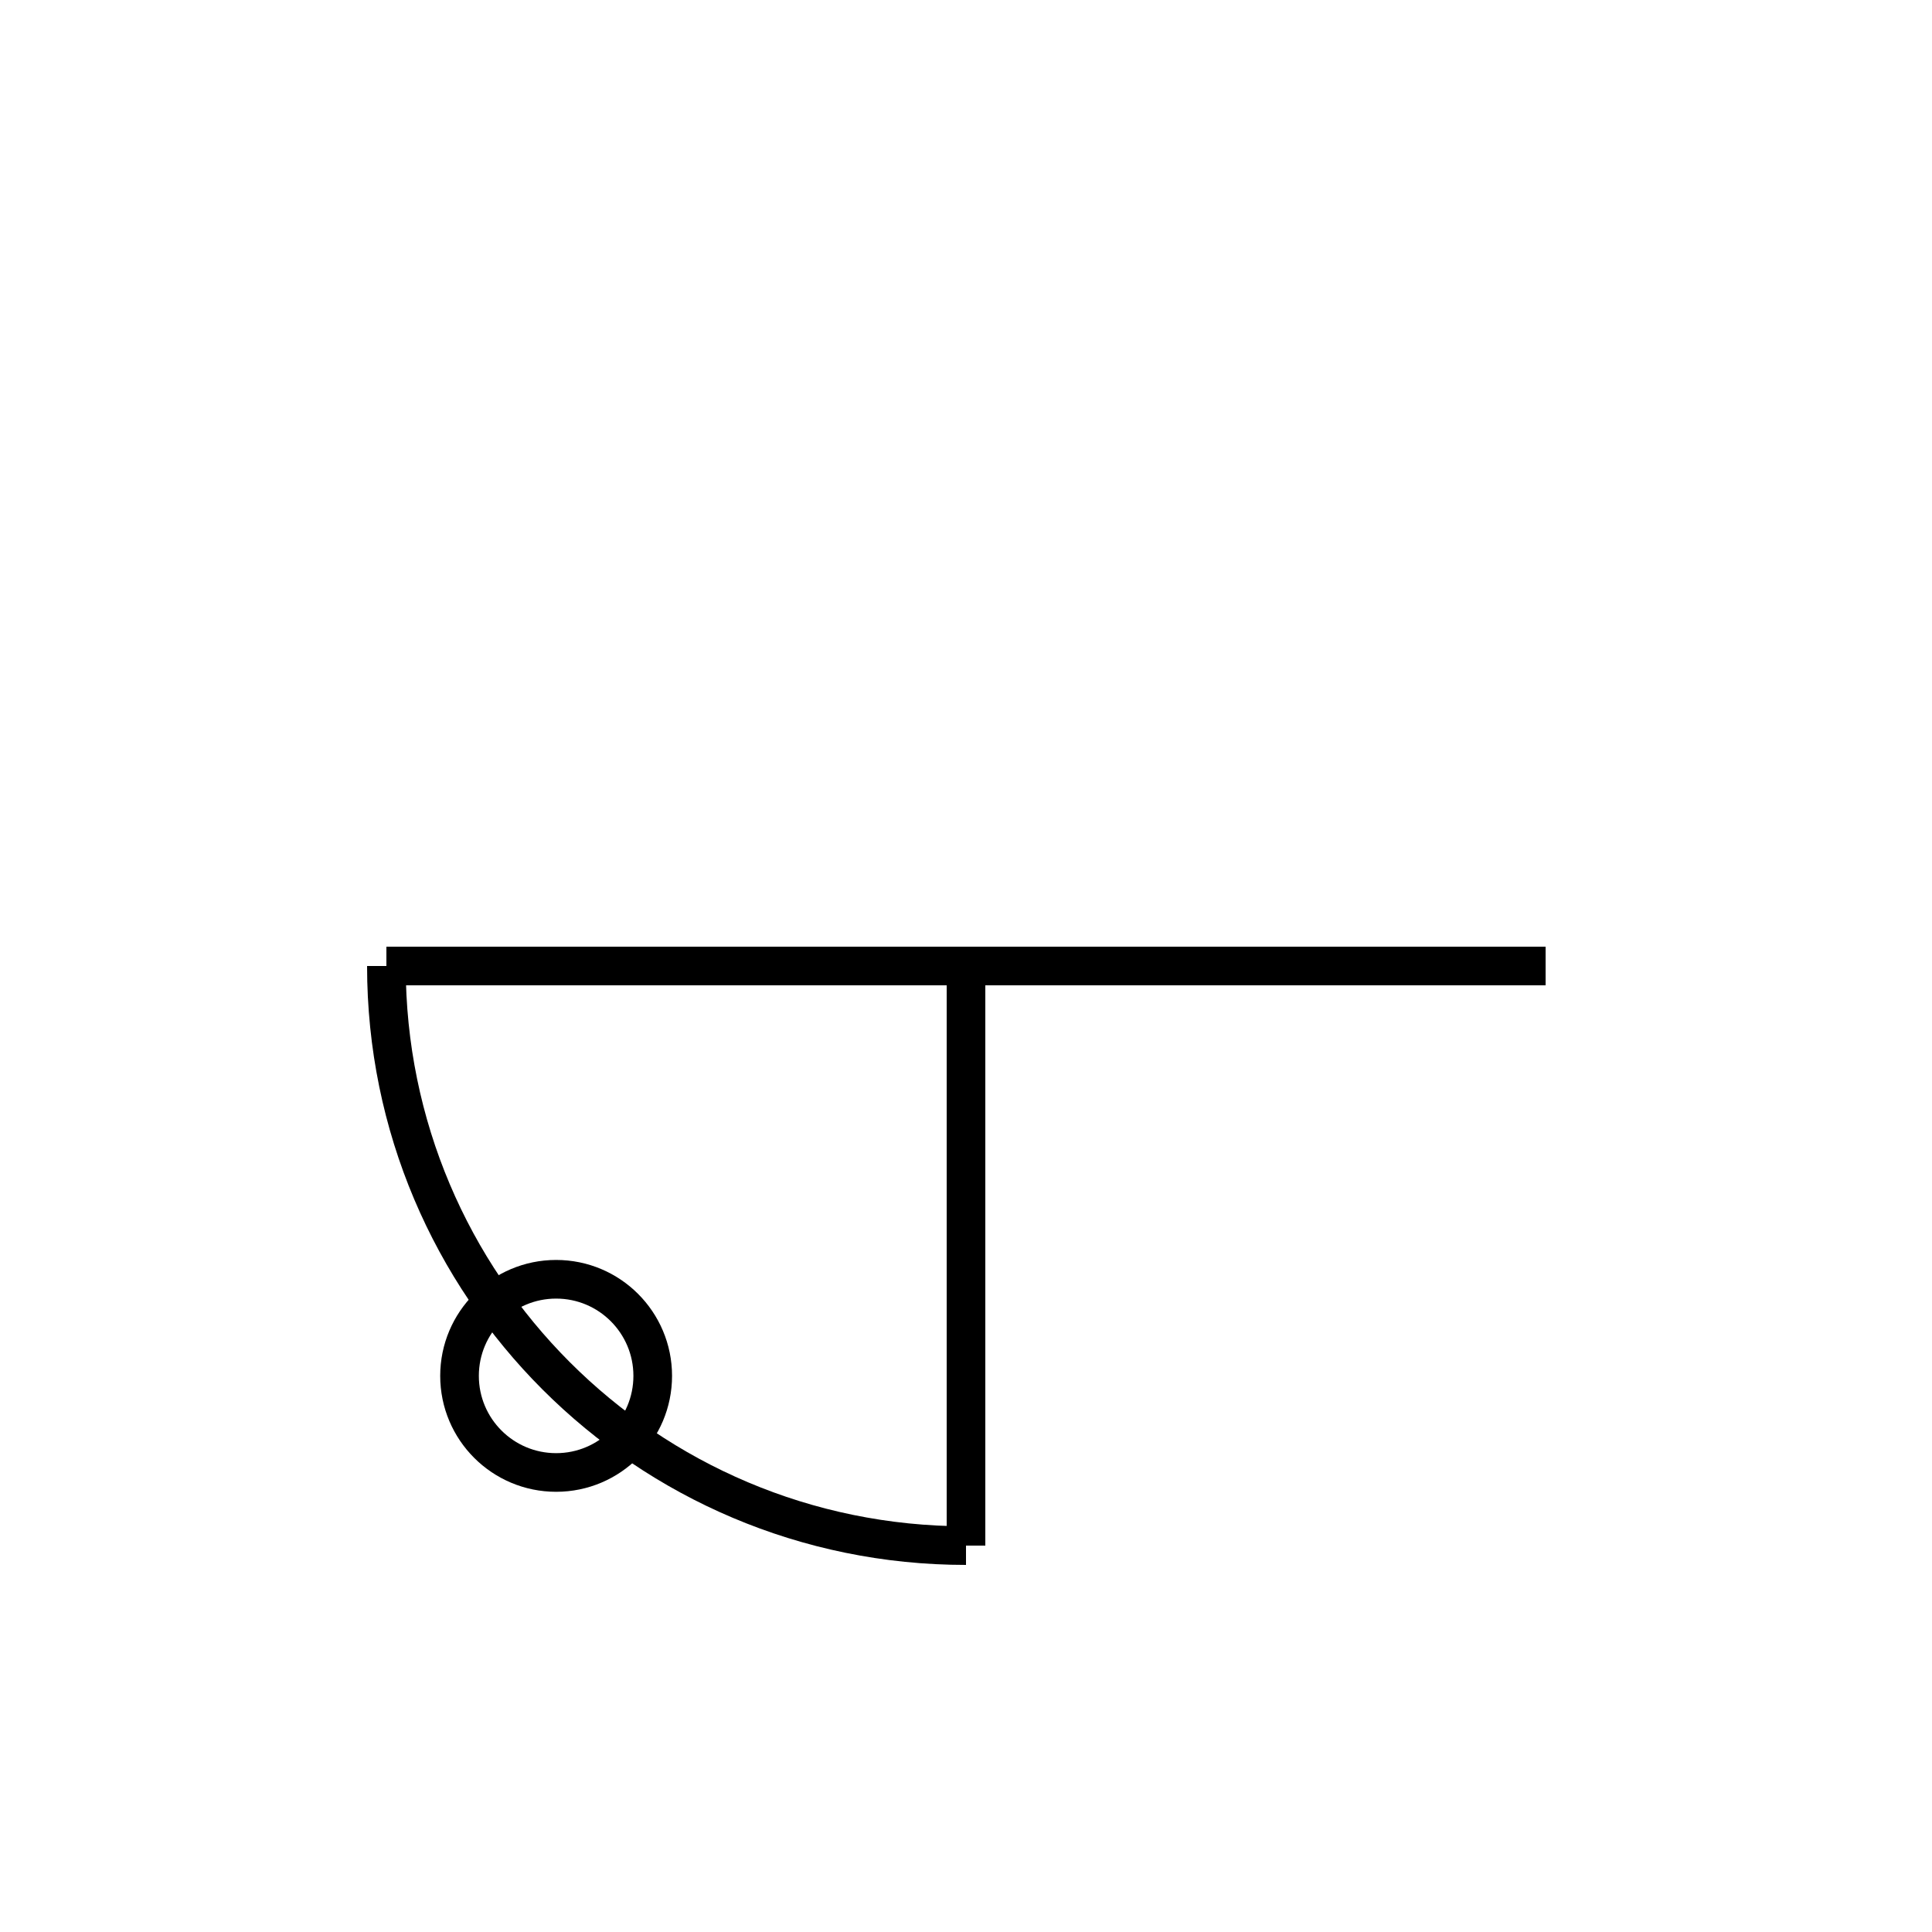
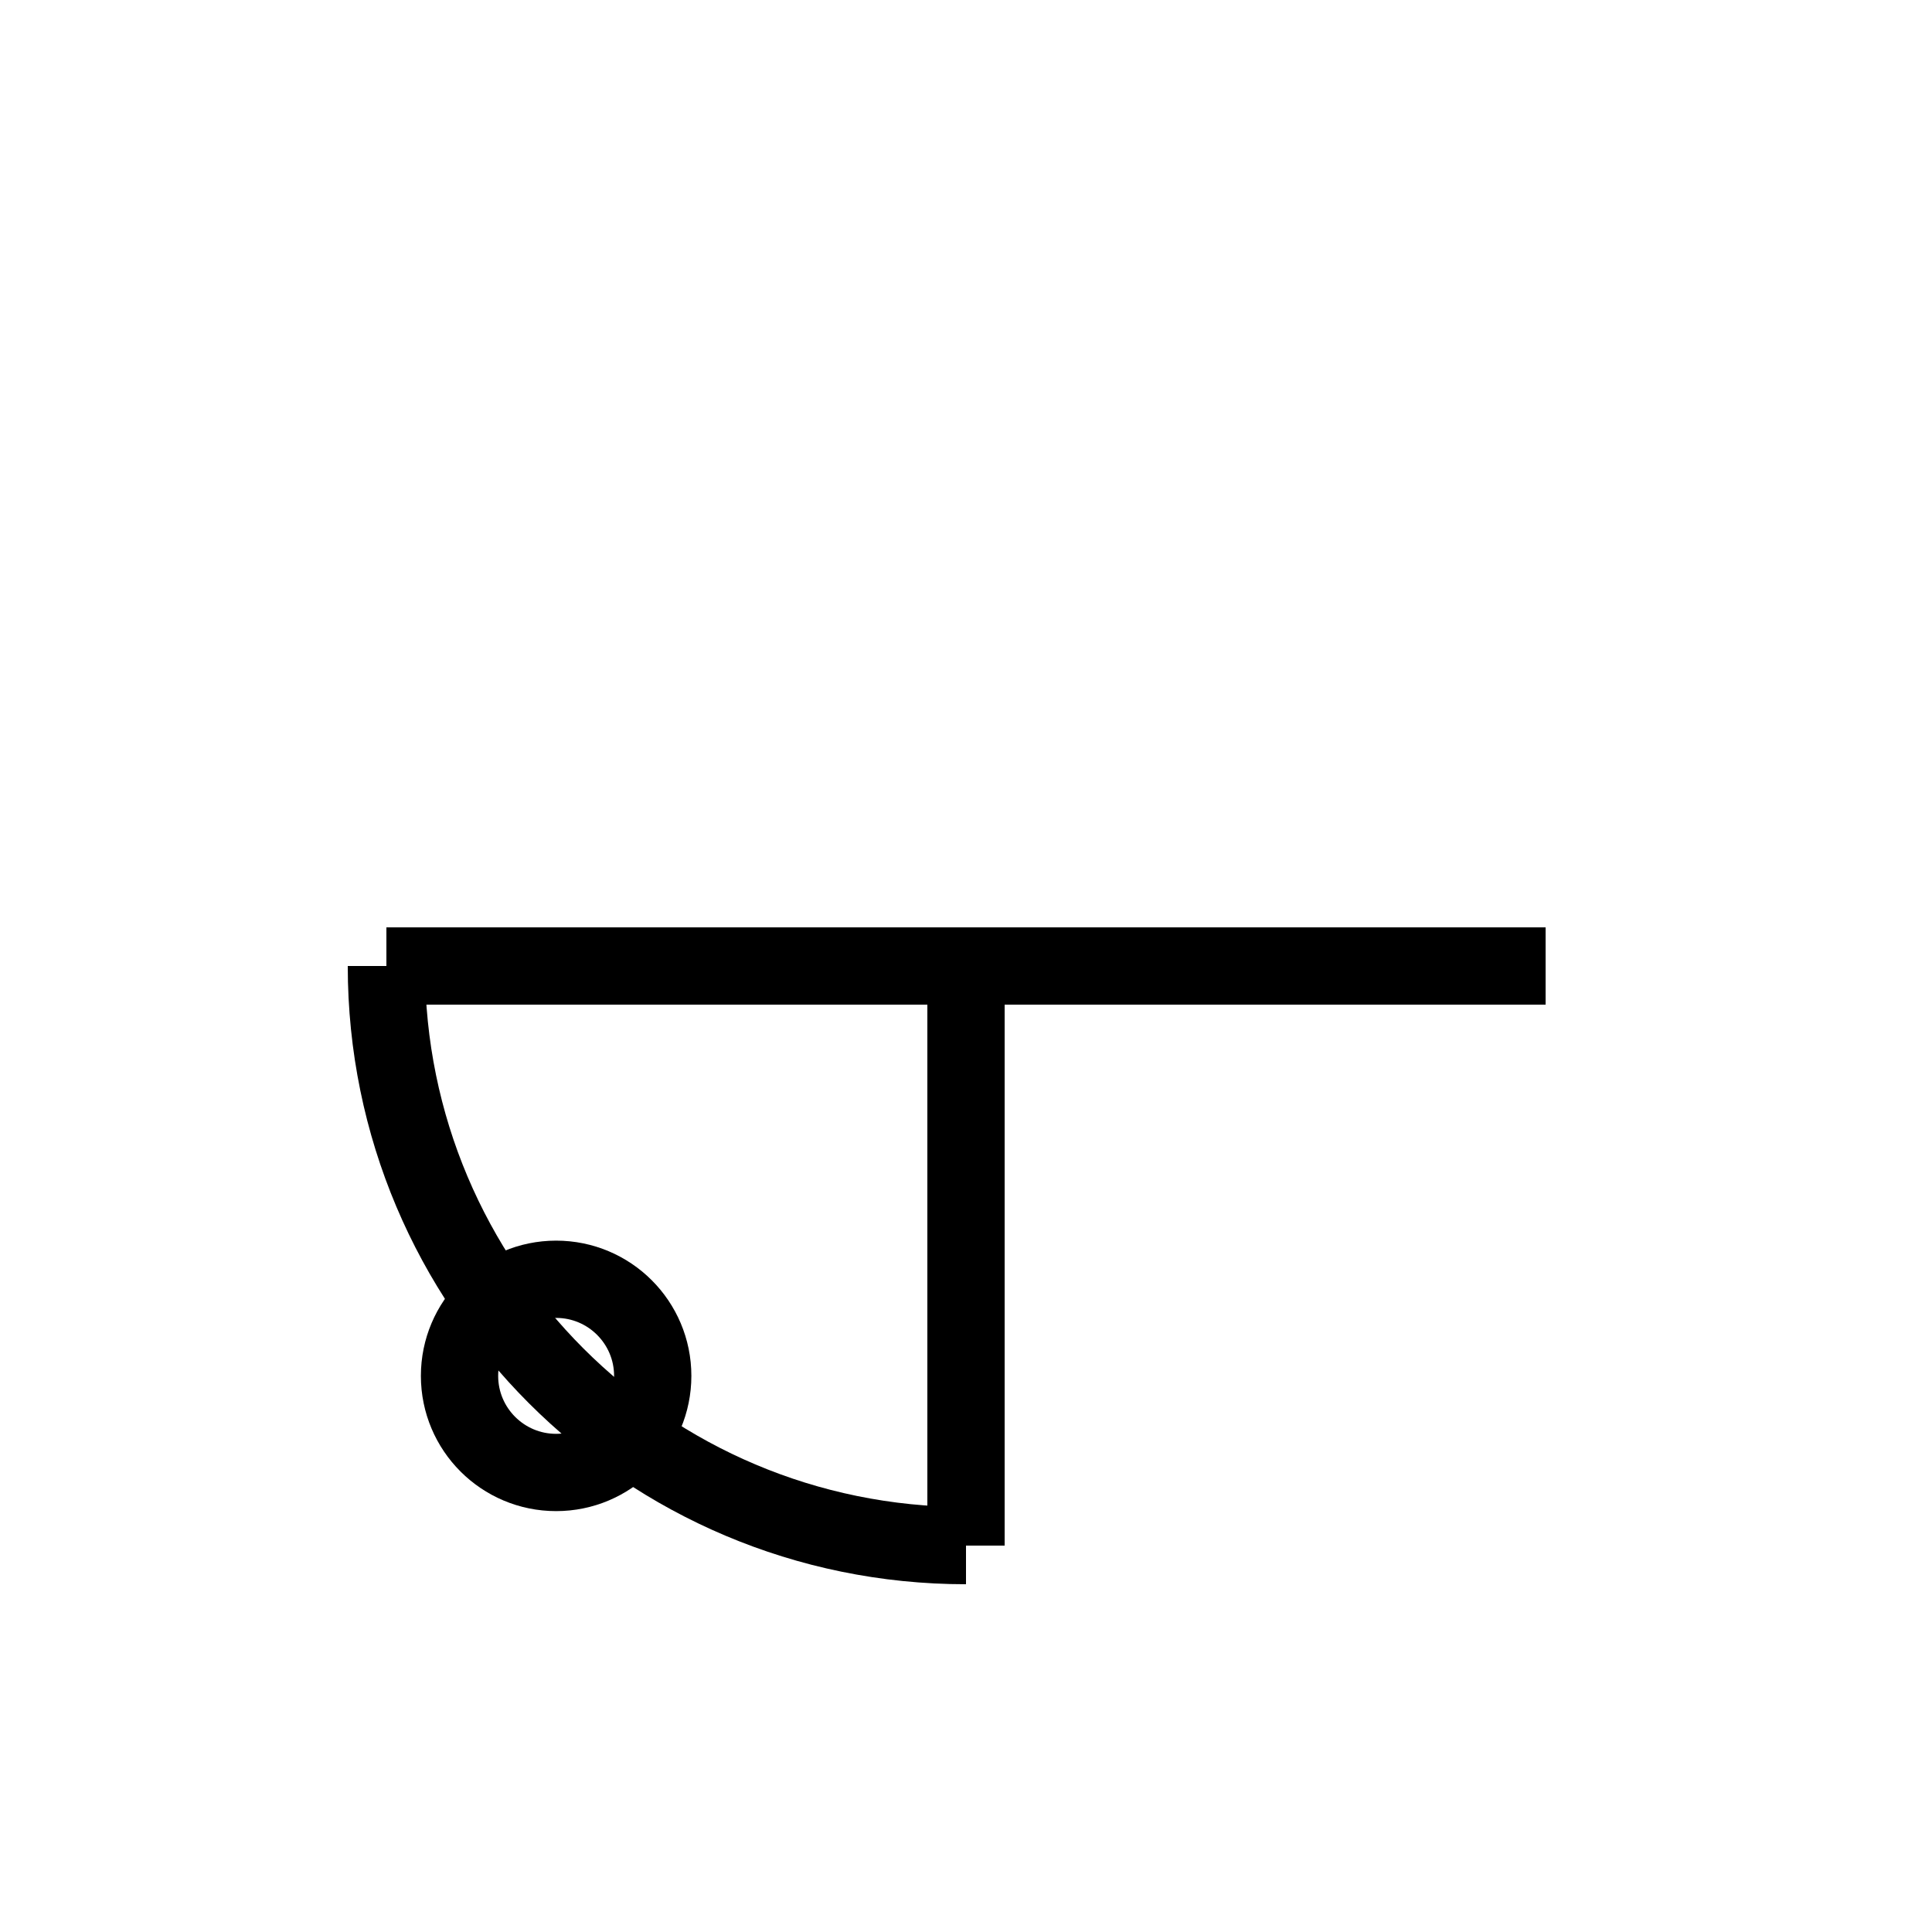
- <svg xmlns="http://www.w3.org/2000/svg" version="1.1" viewBox="0 0 200 200">
-   <path d="M 100,160 A 60,60 0 0,1 40,100" stroke="black" stroke-width="4" fill="none" />
-   <line x1="100" y1="100" x2="100" y2="160" stroke="black" stroke-width="4" fill="none" />
-   <line x1="40" y1="100" x2="160" y2="100" stroke="black" stroke-width="4" fill="none" />
-   <circle cx="57.57" cy="142.43" r="10" stroke="black" stroke-width="4" fill="none" />
+ <svg xmlns="http://www.w3.org/2000/svg" version="1.1" viewBox="0 0 100 100">
+   <path d="M 50.0,80.0 A 30.0,30.0 0 0,1 20.0,50.0" stroke="black" stroke-width="4" fill="none" />
+   <line x1="50.0" y1="50.0" x2="50.0" y2="80.0" stroke="black" stroke-width="4" fill="none" />
+   <line x1="20.0" y1="50.0" x2="80.0" y2="50.0" stroke="black" stroke-width="4" fill="none" />
+   <circle cx="28.785" cy="71.215" r="5.0" stroke="black" stroke-width="4" fill="none" />
</svg>
